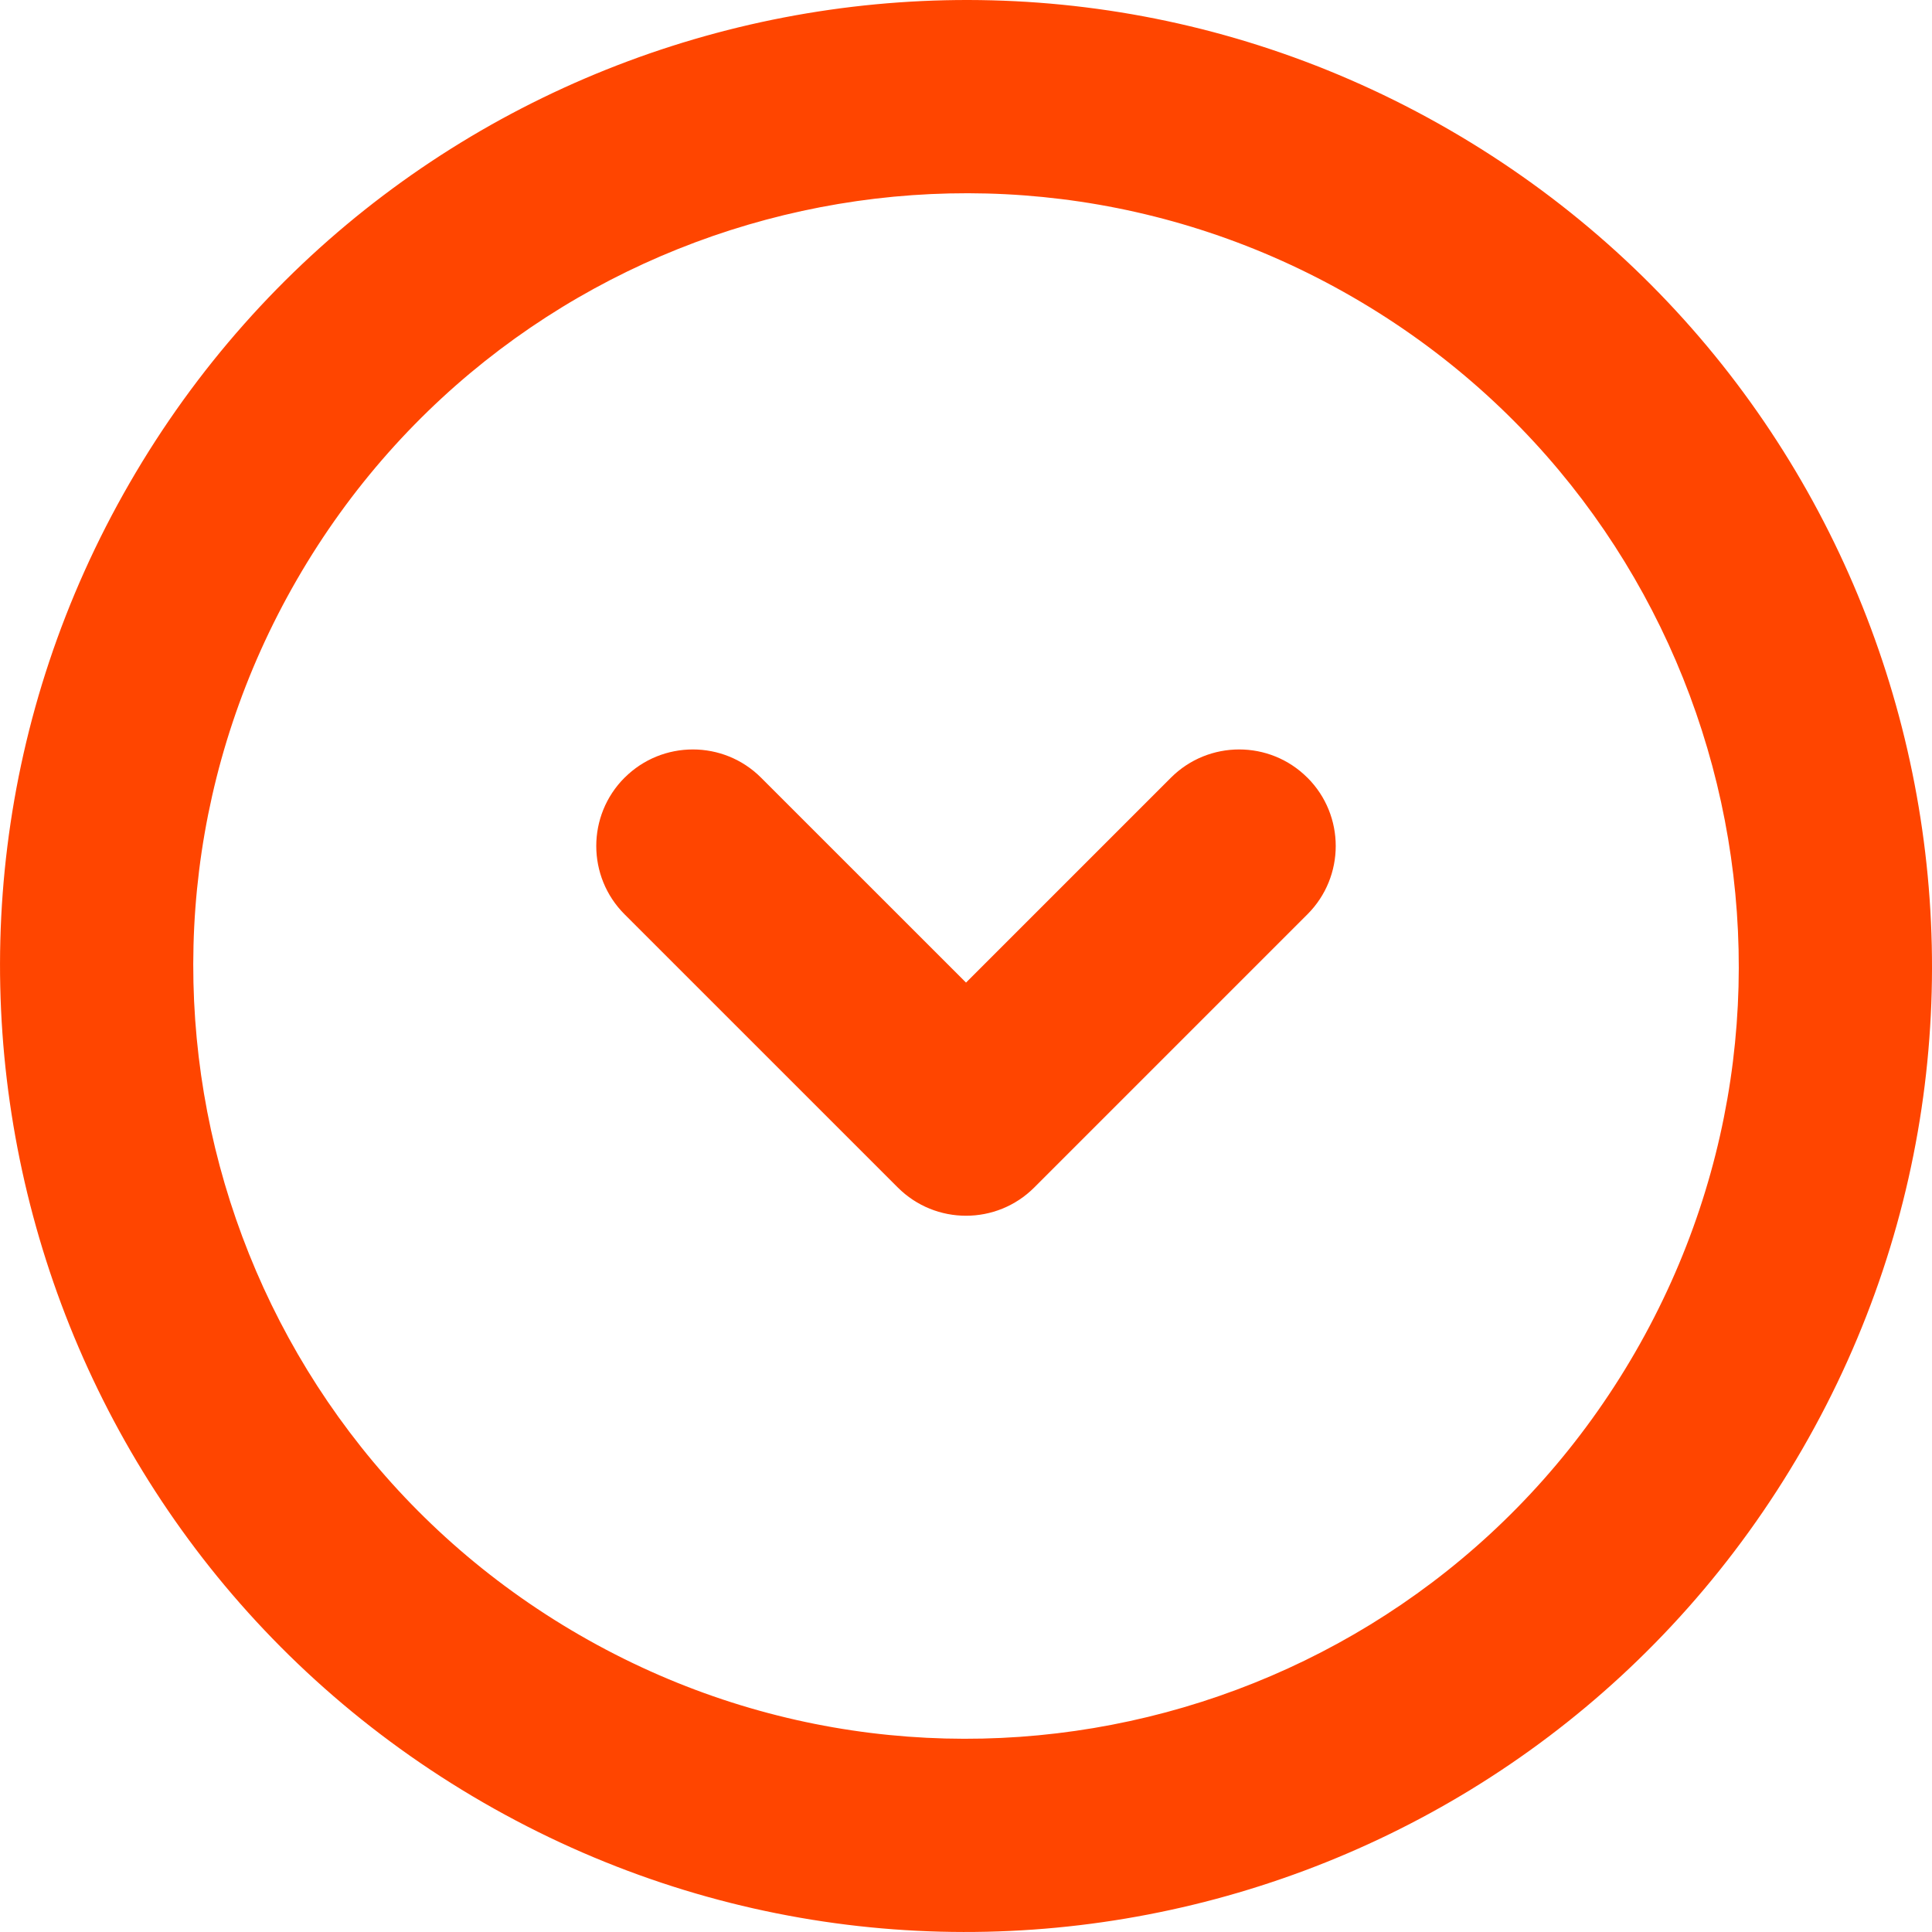
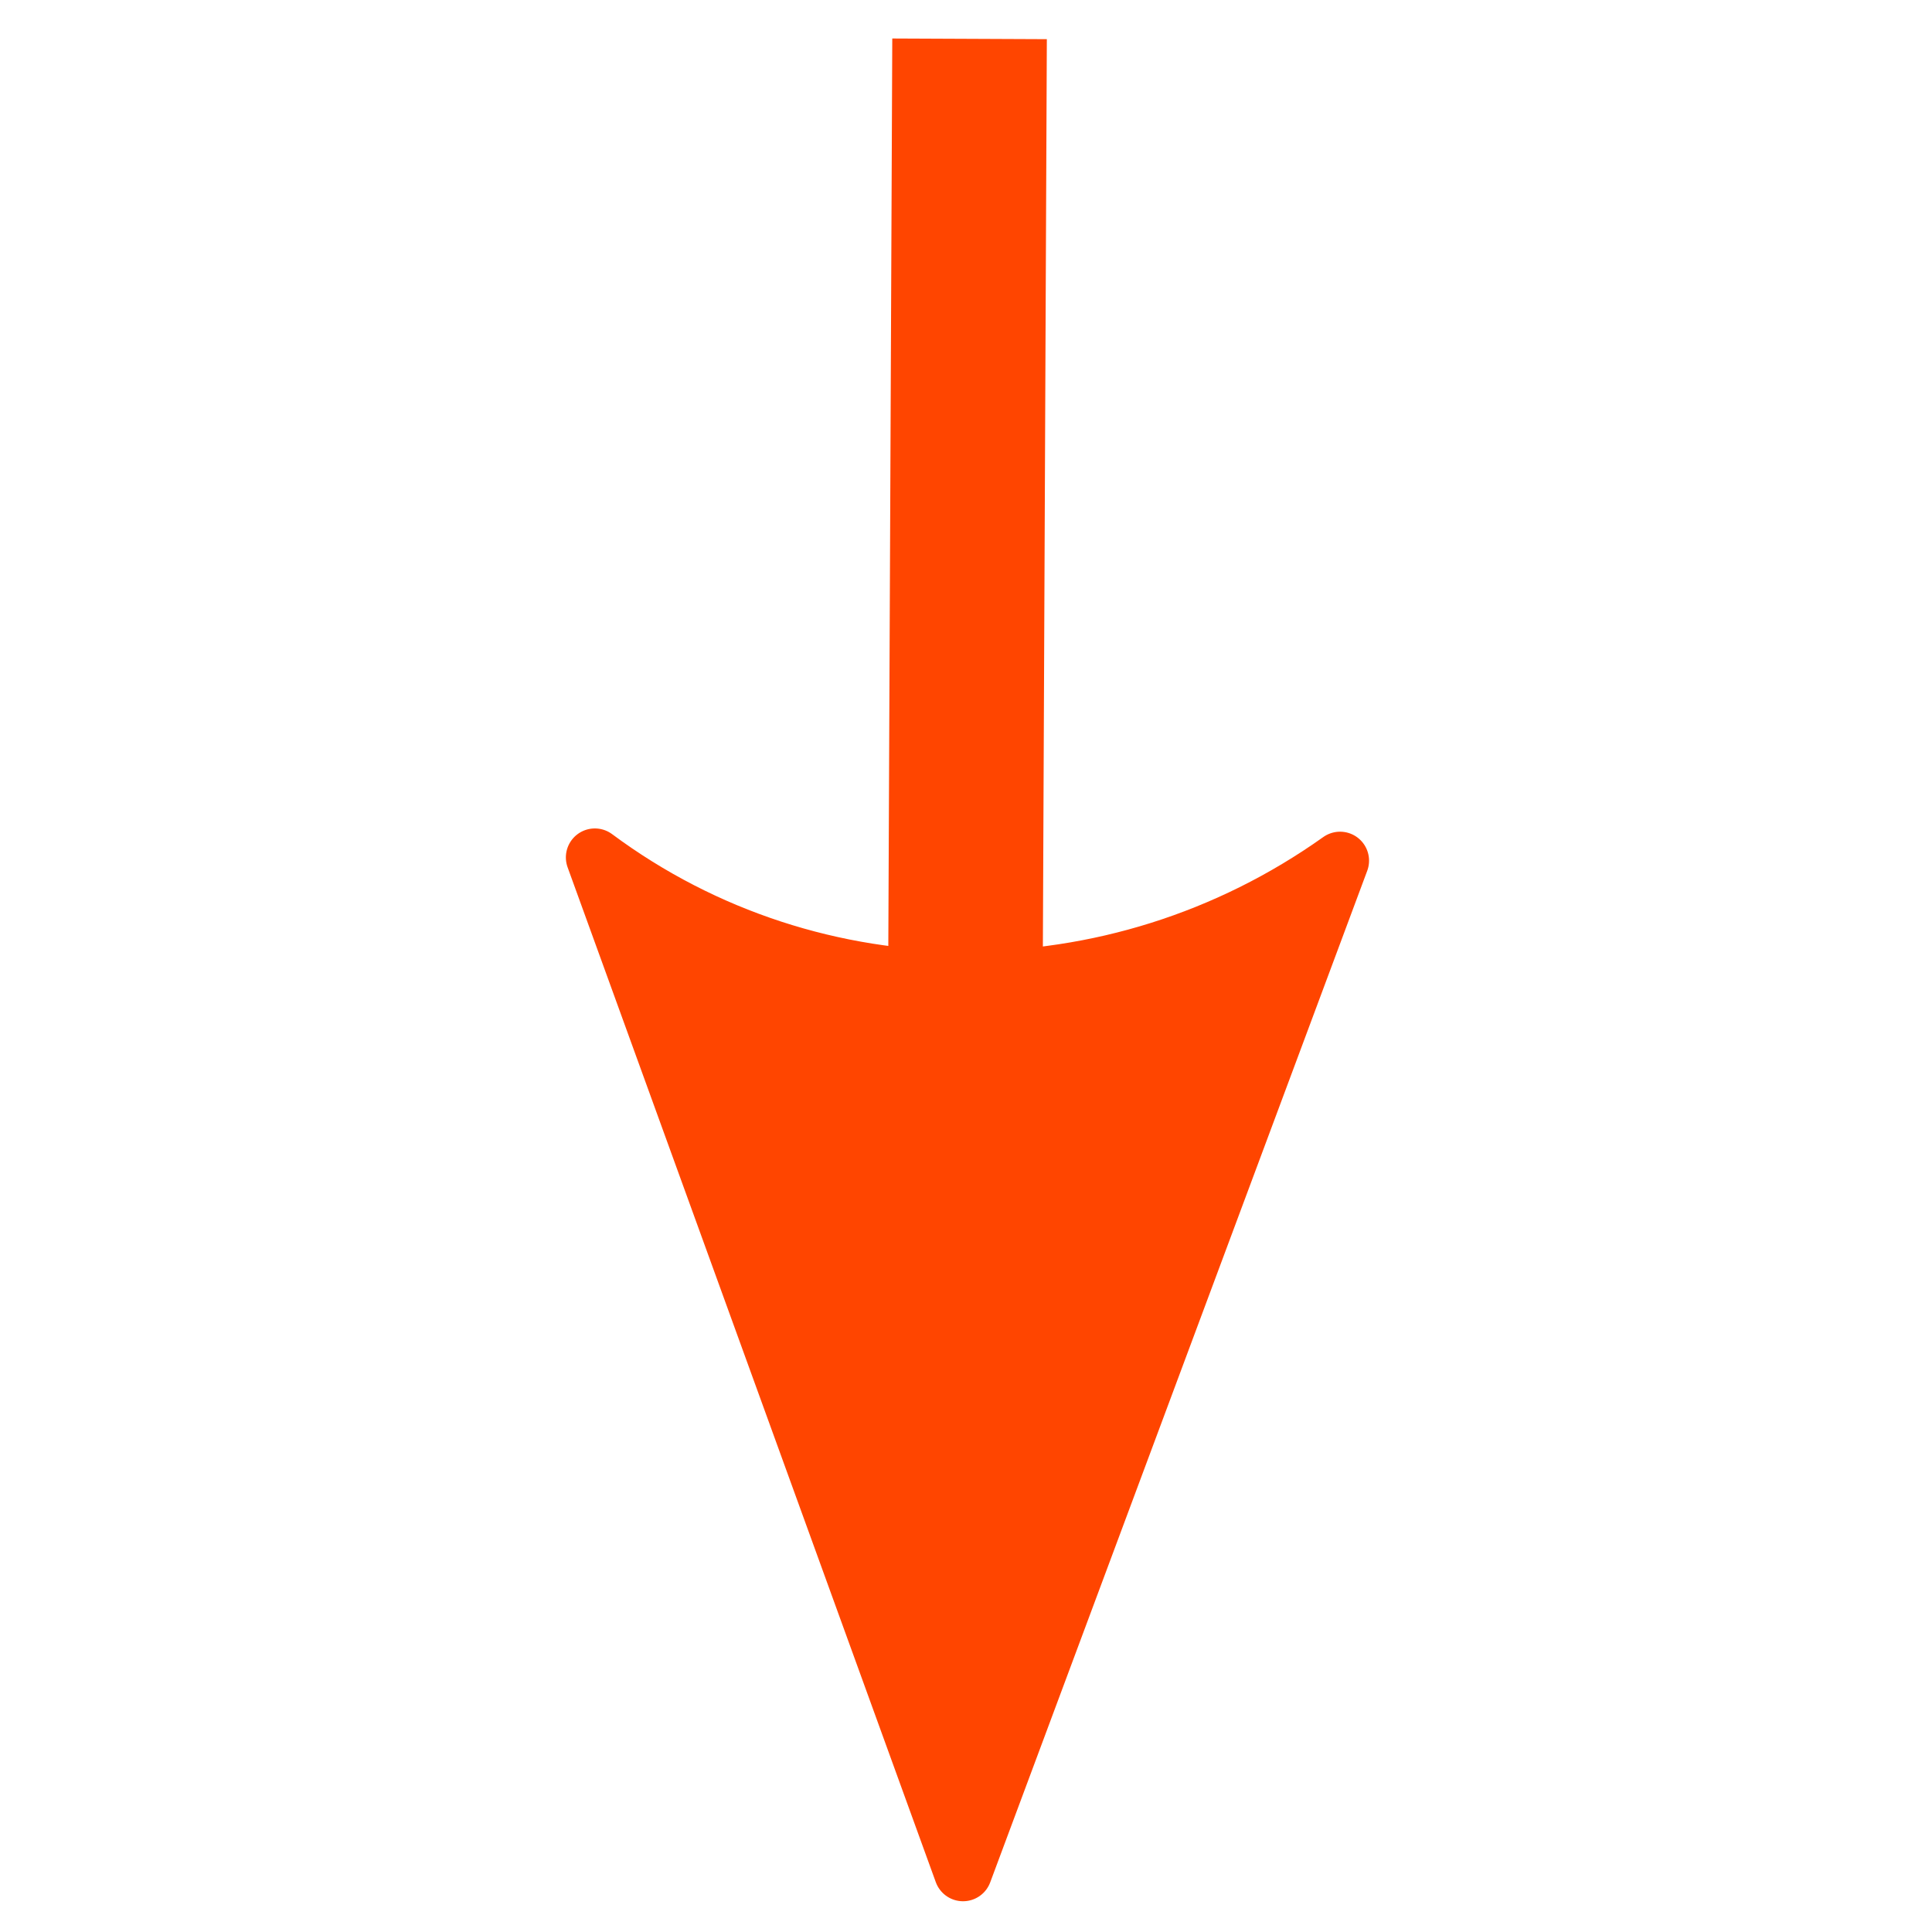
- <svg xmlns="http://www.w3.org/2000/svg" x="0px" y="0px" version="1.1" width="40.007px" viewBox="0 0 40.007 40.007" height="40.007px" xml:space="preserve" style="enable-background:new 0 0 40.007 40.007;" id="Capa_1">
-   <defs id="defs9" />
-   <path style="fill:#FF4500;fill-opacity:1;stroke:none" d="m 37.324,30.003 c -5.522,9.566 -17.755,12.844 -27.32,7.321 -9.566,-5.522 -12.844,-17.755 -7.32,-27.321 5.522,-9.565 17.754,-12.843 27.32,-7.32 9.565,5.523 12.844,17.755 7.32,27.32 z m -9.32,-23.855 c -7.652,-4.418 -17.438,-1.797 -21.856,5.855 -4.418,7.653 -1.796,17.438 5.856,21.856 7.652,4.419 17.438,1.797 21.856,-5.856 4.418,-7.652 1.796,-17.437 -5.856,-21.855 z m -6.586,18.441 c -0.391,0.391 -0.902,0.586 -1.414,0.586 -0.512,0 -1.023,-0.195 -1.414,-0.586 l -5.657,-5.656 c -0.781,-0.781 -0.781,-2.048 0,-2.829 v 10e-4 c 0.781,-0.781 2.048,-0.781 2.828,0 l 4.243,4.242 4.242,-4.242 c 0.781,-0.781 2.048,-0.781 2.828,0 v -10e-4 c 0.781,0.781 0.781,2.048 0,2.829 z" id="path6" />
+ <svg xmlns="http://www.w3.org/2000/svg" xmlns:xlink="http://www.w3.org/1999/xlink" version="1.1" id="Capa_1" x="0px" y="0px" viewBox="0 0 200 200" style="enable-background:new 0 0 200 200;" xml:space="preserve">
+   <defs id="defs11">
+     <marker orient="auto" refY="0.0" refX="0.0" id="Arrow2Mstart" style="overflow:visible">
+       <path id="path1534" style="fill-rule:evenodd;stroke-width:0.625;stroke-linejoin:round;stroke:#FF4500;stroke-opacity:1;fill:#FF4500;fill-opacity:1" d="M 8.719,4.034 L -2.207,0.016 L 8.719,-4.002 C 6.973,-1.63 6.983,1.616 8.719,4.034 z " transform="scale(0.6) translate(0,0)" />
+     </marker>
+     <marker orient="auto" refY="0.0" refX="0.0" id="Arrow2Mend" style="overflow:visible;">
+       <path id="path1537" style="fill-rule:evenodd;stroke-width:0.625;stroke-linejoin:round;stroke:#FF4500;stroke-opacity:1;fill:#FF4500;fill-opacity:1" d="M 8.719,4.034 L -2.207,0.016 L 8.719,-4.002 C 6.973,-1.63 6.983,1.616 8.719,4.034 z " transform="scale(0.6) rotate(180) translate(0,0)" />
+     </marker>
+     <linearGradient id="linearGradient870">
+       <stop style="stop-color:#654321;stop-opacity:1" offset="0" id="stop866" />
+       <stop style="stop-color:#123456;stop-opacity:1" offset="1" id="stop868" />
+     </linearGradient>
+     <radialGradient xlink:href="#linearGradient870" id="radialGradient878" cx="73.805" cy="100.001" fx="73.805" fy="100.001" r="44.592" gradientTransform="matrix(2.368329,0.01900457,-0.01760941,2.194466,-99.22843,-120.8507)" gradientUnits="userSpaceOnUse" />
+   </defs>
+   <text xml:space="preserve" style="font-style:normal;font-weight:normal;font-size:40px;line-height:1.25;font-family:sans-serif;fill:#FF4500;fill-opacity:1;stroke:none" x="-35.593" y="-37.288" id="text846">
+     <tspan id="tspan844" x="-35.593" y="-37.288" />
+   </text>
+   <path style="fill:none;stroke:#ff4500;stroke-width:16;stroke-linecap:butt;stroke-linejoin:miter;stroke-miterlimit:4;stroke-dasharray:none;stroke-opacity:1;marker-start:url(#Arrow2Mstart)" d="M 99.632,172.629 100.368,4.02" id="path1479" />
</svg>
